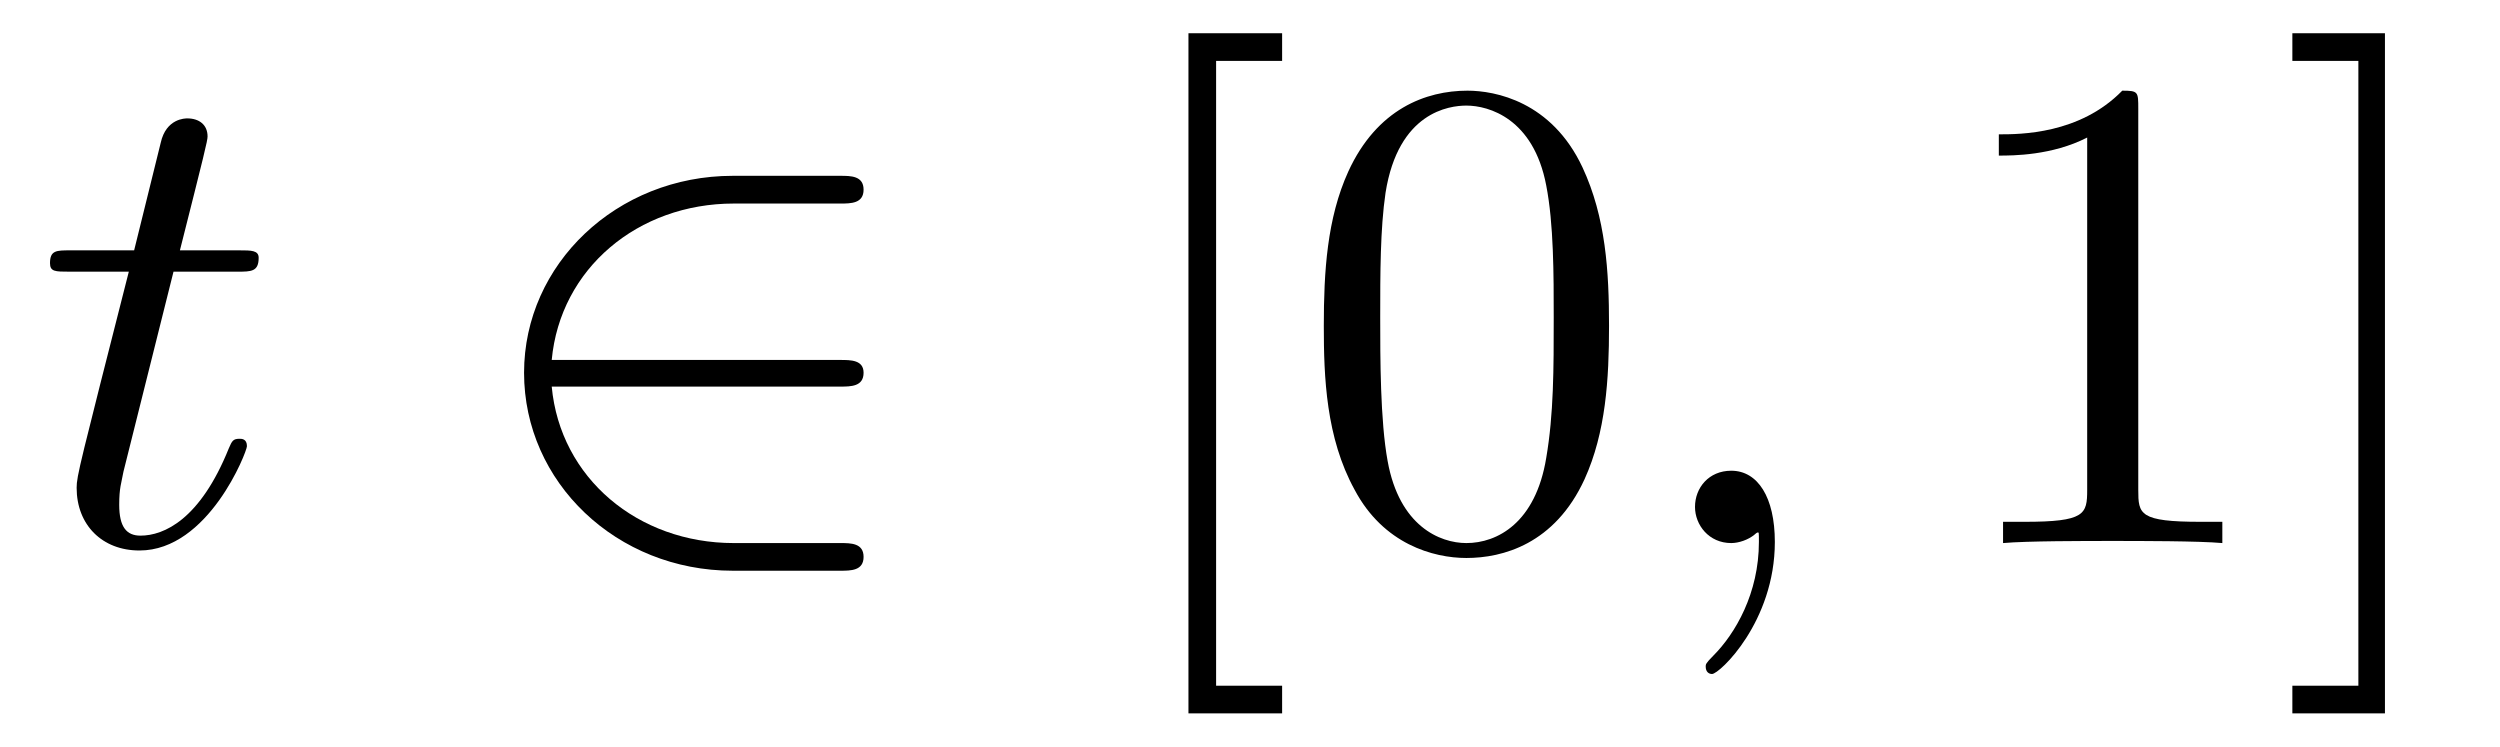
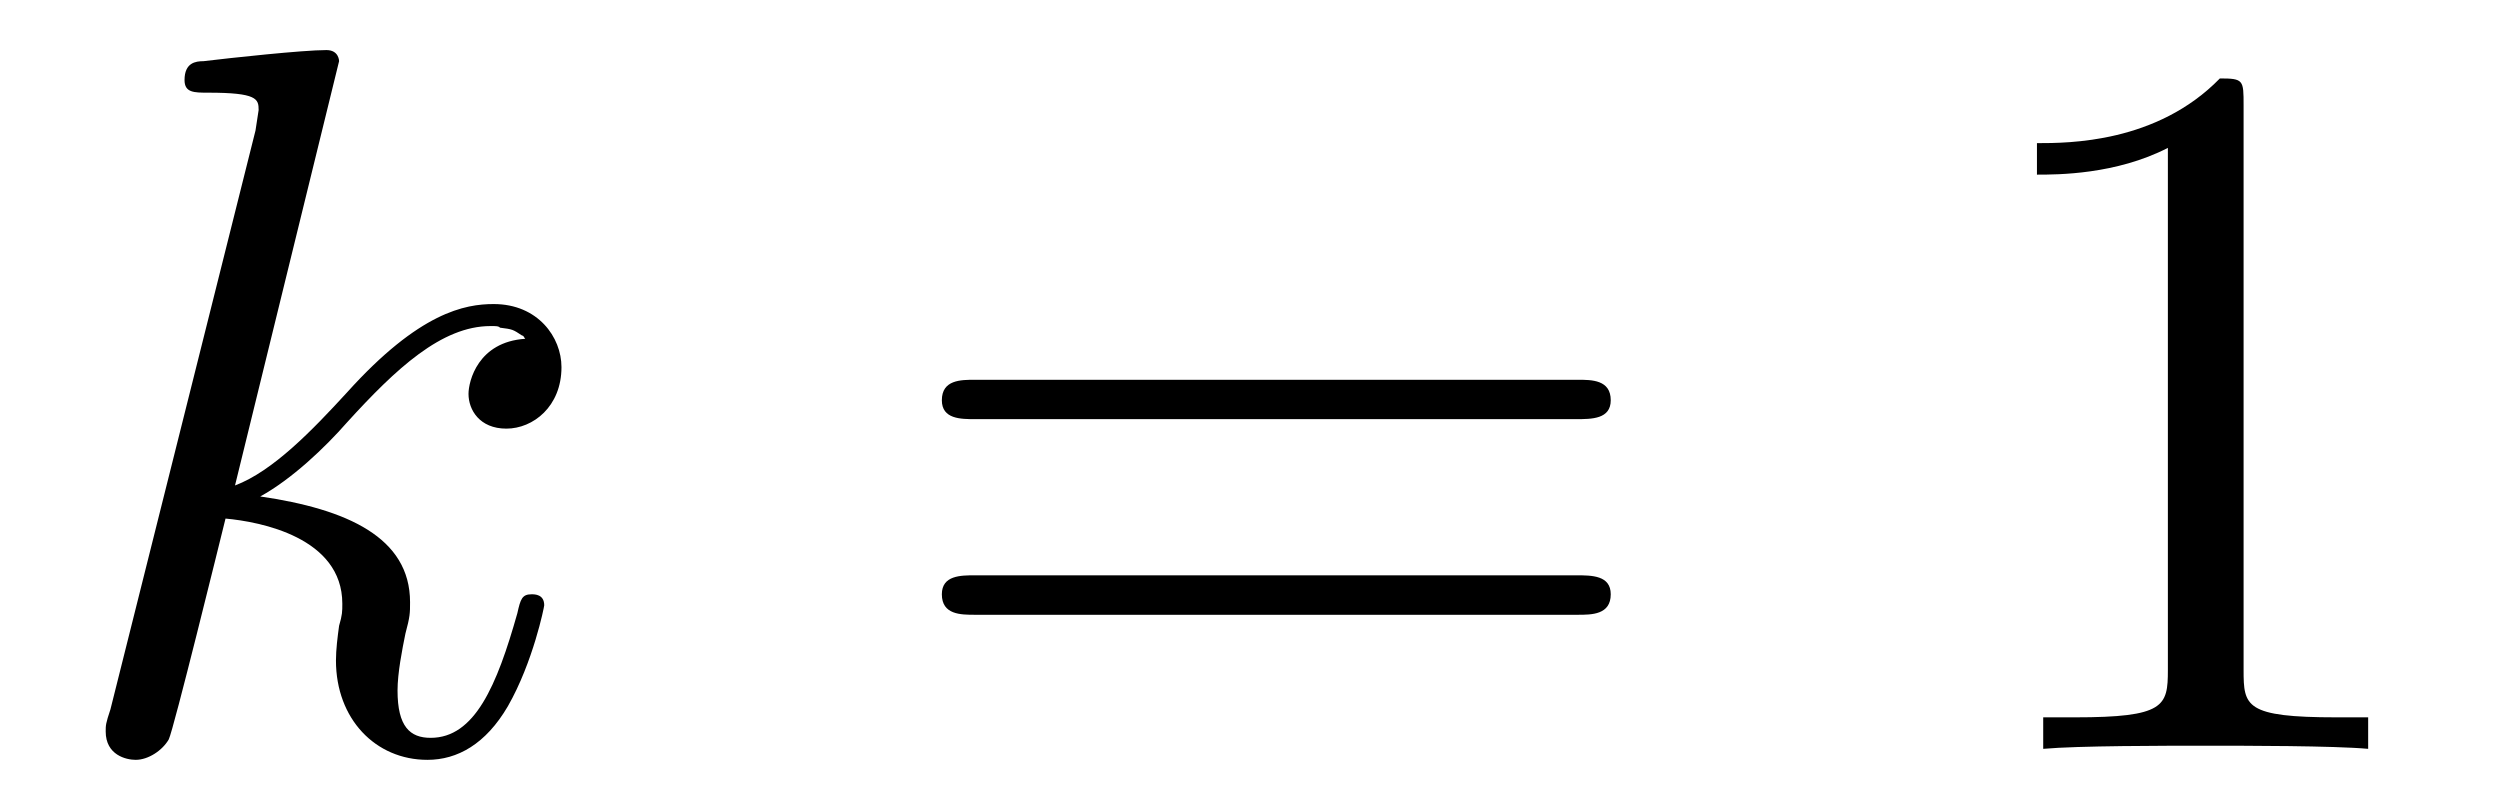
- <svg xmlns="http://www.w3.org/2000/svg" xmlns:xlink="http://www.w3.org/1999/xlink" viewBox="0 0 36.699 10.963">
+ <svg xmlns="http://www.w3.org/2000/svg" xmlns:xlink="http://www.w3.org/1999/xlink" viewBox="0 0 24.765 7.918">
  <defs>
    <g>
      <g id="glyph-0-0">
-         <path d="M 2.047 -3.984 L 2.984 -3.984 C 3.188 -3.984 3.297 -3.984 3.297 -4.188 C 3.297 -4.297 3.188 -4.297 3.016 -4.297 L 2.141 -4.297 C 2.5 -5.719 2.547 -5.906 2.547 -5.969 C 2.547 -6.141 2.422 -6.234 2.25 -6.234 C 2.219 -6.234 1.938 -6.234 1.859 -5.875 L 1.469 -4.297 L 0.531 -4.297 C 0.328 -4.297 0.234 -4.297 0.234 -4.109 C 0.234 -3.984 0.312 -3.984 0.516 -3.984 L 1.391 -3.984 C 0.672 -1.156 0.625 -0.984 0.625 -0.812 C 0.625 -0.266 1 0.109 1.547 0.109 C 2.562 0.109 3.125 -1.344 3.125 -1.422 C 3.125 -1.531 3.047 -1.531 3.016 -1.531 C 2.922 -1.531 2.906 -1.5 2.859 -1.391 C 2.438 -0.344 1.906 -0.109 1.562 -0.109 C 1.359 -0.109 1.25 -0.234 1.25 -0.562 C 1.25 -0.812 1.281 -0.875 1.312 -1.047 Z M 2.047 -3.984 " />
-       </g>
-       <g id="glyph-0-1">
-         <path d="M 2.031 -0.016 C 2.031 -0.672 1.781 -1.062 1.391 -1.062 C 1.062 -1.062 0.859 -0.812 0.859 -0.531 C 0.859 -0.266 1.062 0 1.391 0 C 1.5 0 1.641 -0.047 1.734 -0.125 C 1.766 -0.156 1.781 -0.156 1.781 -0.156 C 1.797 -0.156 1.797 -0.156 1.797 -0.016 C 1.797 0.734 1.453 1.328 1.125 1.656 C 1.016 1.766 1.016 1.781 1.016 1.812 C 1.016 1.891 1.062 1.922 1.109 1.922 C 1.219 1.922 2.031 1.156 2.031 -0.016 Z M 2.031 -0.016 " />
+         <path d="M 2.859 -6.812 C 2.859 -6.812 2.859 -6.922 2.734 -6.922 C 2.5 -6.922 1.781 -6.844 1.516 -6.812 C 1.438 -6.812 1.328 -6.797 1.328 -6.625 C 1.328 -6.5 1.422 -6.5 1.562 -6.5 C 2.047 -6.5 2.062 -6.438 2.062 -6.328 L 2.031 -6.125 L 0.594 -0.391 C 0.547 -0.25 0.547 -0.234 0.547 -0.172 C 0.547 0.062 0.75 0.109 0.844 0.109 C 0.969 0.109 1.109 0.016 1.172 -0.094 C 1.219 -0.188 1.672 -2.031 1.734 -2.281 C 2.078 -2.25 2.891 -2.094 2.891 -1.438 C 2.891 -1.359 2.891 -1.328 2.859 -1.219 C 2.844 -1.109 2.828 -0.984 2.828 -0.875 C 2.828 -0.297 3.219 0.109 3.734 0.109 C 4.031 0.109 4.312 -0.047 4.531 -0.422 C 4.781 -0.859 4.891 -1.406 4.891 -1.422 C 4.891 -1.531 4.797 -1.531 4.766 -1.531 C 4.672 -1.531 4.656 -1.484 4.625 -1.344 C 4.422 -0.625 4.203 -0.109 3.766 -0.109 C 3.562 -0.109 3.438 -0.219 3.438 -0.578 C 3.438 -0.75 3.484 -0.984 3.516 -1.141 C 3.562 -1.312 3.562 -1.344 3.562 -1.453 C 3.562 -2.094 2.938 -2.375 2.078 -2.5 C 2.391 -2.672 2.719 -2.984 2.938 -3.234 C 3.422 -3.766 3.875 -4.188 4.359 -4.188 C 4.422 -4.188 4.438 -4.188 4.453 -4.172 C 4.578 -4.156 4.578 -4.156 4.672 -4.094 C 4.688 -4.094 4.688 -4.078 4.703 -4.062 C 4.234 -4.031 4.141 -3.641 4.141 -3.516 C 4.141 -3.359 4.25 -3.172 4.516 -3.172 C 4.781 -3.172 5.062 -3.391 5.062 -3.781 C 5.062 -4.078 4.828 -4.406 4.391 -4.406 C 4.109 -4.406 3.656 -4.328 2.938 -3.531 C 2.594 -3.156 2.203 -2.75 1.828 -2.609 Z M 2.859 -6.812 " />
      </g>
      <g id="glyph-1-0">
-         <path d="M 5.469 -2.297 C 5.625 -2.297 5.812 -2.297 5.812 -2.5 C 5.812 -2.688 5.625 -2.688 5.469 -2.688 L 1.234 -2.688 C 1.359 -4.031 2.5 -4.984 3.906 -4.984 L 5.469 -4.984 C 5.625 -4.984 5.812 -4.984 5.812 -5.188 C 5.812 -5.391 5.625 -5.391 5.469 -5.391 L 3.891 -5.391 C 2.188 -5.391 0.828 -4.094 0.828 -2.5 C 0.828 -0.891 2.188 0.406 3.891 0.406 L 5.469 0.406 C 5.625 0.406 5.812 0.406 5.812 0.203 C 5.812 0 5.625 0 5.469 0 L 3.906 0 C 2.5 0 1.359 -0.953 1.234 -2.297 Z M 5.469 -2.297 " />
+         <path d="M 6.844 -3.266 C 7 -3.266 7.188 -3.266 7.188 -3.453 C 7.188 -3.656 7 -3.656 6.859 -3.656 L 0.891 -3.656 C 0.75 -3.656 0.562 -3.656 0.562 -3.453 C 0.562 -3.266 0.75 -3.266 0.891 -3.266 Z M 6.859 -1.328 C 7 -1.328 7.188 -1.328 7.188 -1.531 C 7.188 -1.719 7 -1.719 6.844 -1.719 L 0.891 -1.719 C 0.75 -1.719 0.562 -1.719 0.562 -1.531 C 0.562 -1.328 0.75 -1.328 0.891 -1.328 Z M 6.859 -1.328 " />
      </g>
-       <g id="glyph-2-0">
-         <path d="M 2.547 2.5 L 2.547 2.094 L 1.578 2.094 L 1.578 -7.078 L 2.547 -7.078 L 2.547 -7.484 L 1.172 -7.484 L 1.172 2.5 Z M 2.547 2.5 " />
-       </g>
-       <g id="glyph-2-1">
-         <path d="M 4.578 -3.188 C 4.578 -3.984 4.531 -4.781 4.188 -5.516 C 3.734 -6.484 2.906 -6.641 2.5 -6.641 C 1.891 -6.641 1.172 -6.375 0.75 -5.453 C 0.438 -4.766 0.391 -3.984 0.391 -3.188 C 0.391 -2.438 0.422 -1.547 0.844 -0.781 C 1.266 0.016 2 0.219 2.484 0.219 C 3.016 0.219 3.781 0.016 4.219 -0.938 C 4.531 -1.625 4.578 -2.406 4.578 -3.188 Z M 2.484 0 C 2.094 0 1.5 -0.25 1.328 -1.203 C 1.219 -1.797 1.219 -2.719 1.219 -3.312 C 1.219 -3.953 1.219 -4.609 1.297 -5.141 C 1.484 -6.328 2.234 -6.422 2.484 -6.422 C 2.812 -6.422 3.469 -6.234 3.656 -5.25 C 3.766 -4.688 3.766 -3.938 3.766 -3.312 C 3.766 -2.562 3.766 -1.891 3.656 -1.25 C 3.5 -0.297 2.938 0 2.484 0 Z M 2.484 0 " />
-       </g>
-       <g id="glyph-2-2">
+       <g id="glyph-1-1">
        <path d="M 2.938 -6.375 C 2.938 -6.625 2.938 -6.641 2.703 -6.641 C 2.078 -6 1.203 -6 0.891 -6 L 0.891 -5.688 C 1.094 -5.688 1.672 -5.688 2.188 -5.953 L 2.188 -0.781 C 2.188 -0.422 2.156 -0.312 1.266 -0.312 L 0.953 -0.312 L 0.953 0 C 1.297 -0.031 2.156 -0.031 2.562 -0.031 C 2.953 -0.031 3.828 -0.031 4.172 0 L 4.172 -0.312 L 3.859 -0.312 C 2.953 -0.312 2.938 -0.422 2.938 -0.781 Z M 2.938 -6.375 " />
-       </g>
-       <g id="glyph-2-3">
-         <path d="M 1.578 -7.484 L 0.219 -7.484 L 0.219 -7.078 L 1.188 -7.078 L 1.188 2.094 L 0.219 2.094 L 0.219 2.5 L 1.578 2.5 Z M 1.578 -7.484 " />
      </g>
    </g>
    <clipPath id="clip-0">
-       <path clip-rule="nonzero" d="M 17 0 L 24 0 L 24 10.965 L 17 10.965 Z M 17 0 " />
+       <path clip-rule="nonzero" d="M 1 0 L 6 0 L 6 7.918 L 1 7.918 Z M 1 0 " />
    </clipPath>
    <clipPath id="clip-1">
-       <path clip-rule="nonzero" d="M 29 0 L 36 0 L 36 10.965 L 29 10.965 Z M 29 0 " />
+       <path clip-rule="nonzero" d="M 20 0 L 24 0 L 24 7.918 L 20 7.918 Z M 20 0 " />
    </clipPath>
  </defs>
-   <g fill="rgb(0%, 0%, 0%)" fill-opacity="1">
-     <use xlink:href="#glyph-0-0" x="0.5" y="7.972" />
-   </g>
-   <g fill="rgb(0%, 0%, 0%)" fill-opacity="1">
-     <use xlink:href="#glyph-1-0" x="6.865" y="7.972" />
-   </g>
  <g clip-path="url(#clip-0)">
    <g fill="rgb(0%, 0%, 0%)" fill-opacity="1">
-       <use xlink:href="#glyph-2-0" x="16.274" y="7.972" />
-       <use xlink:href="#glyph-2-1" x="19.042" y="7.972" />
+       <use xlink:href="#glyph-0-0" x="0.5" y="7.418" />
    </g>
  </g>
  <g fill="rgb(0%, 0%, 0%)" fill-opacity="1">
-     <use xlink:href="#glyph-0-1" x="24.023" y="7.972" />
+     <use xlink:href="#glyph-1-0" x="8.768" y="7.418" />
  </g>
  <g clip-path="url(#clip-1)">
    <g fill="rgb(0%, 0%, 0%)" fill-opacity="1">
-       <use xlink:href="#glyph-2-2" x="28.451" y="7.972" />
-       <use xlink:href="#glyph-2-3" x="33.432" y="7.972" />
+       <use xlink:href="#glyph-1-1" x="19.287" y="7.418" />
    </g>
  </g>
</svg>
